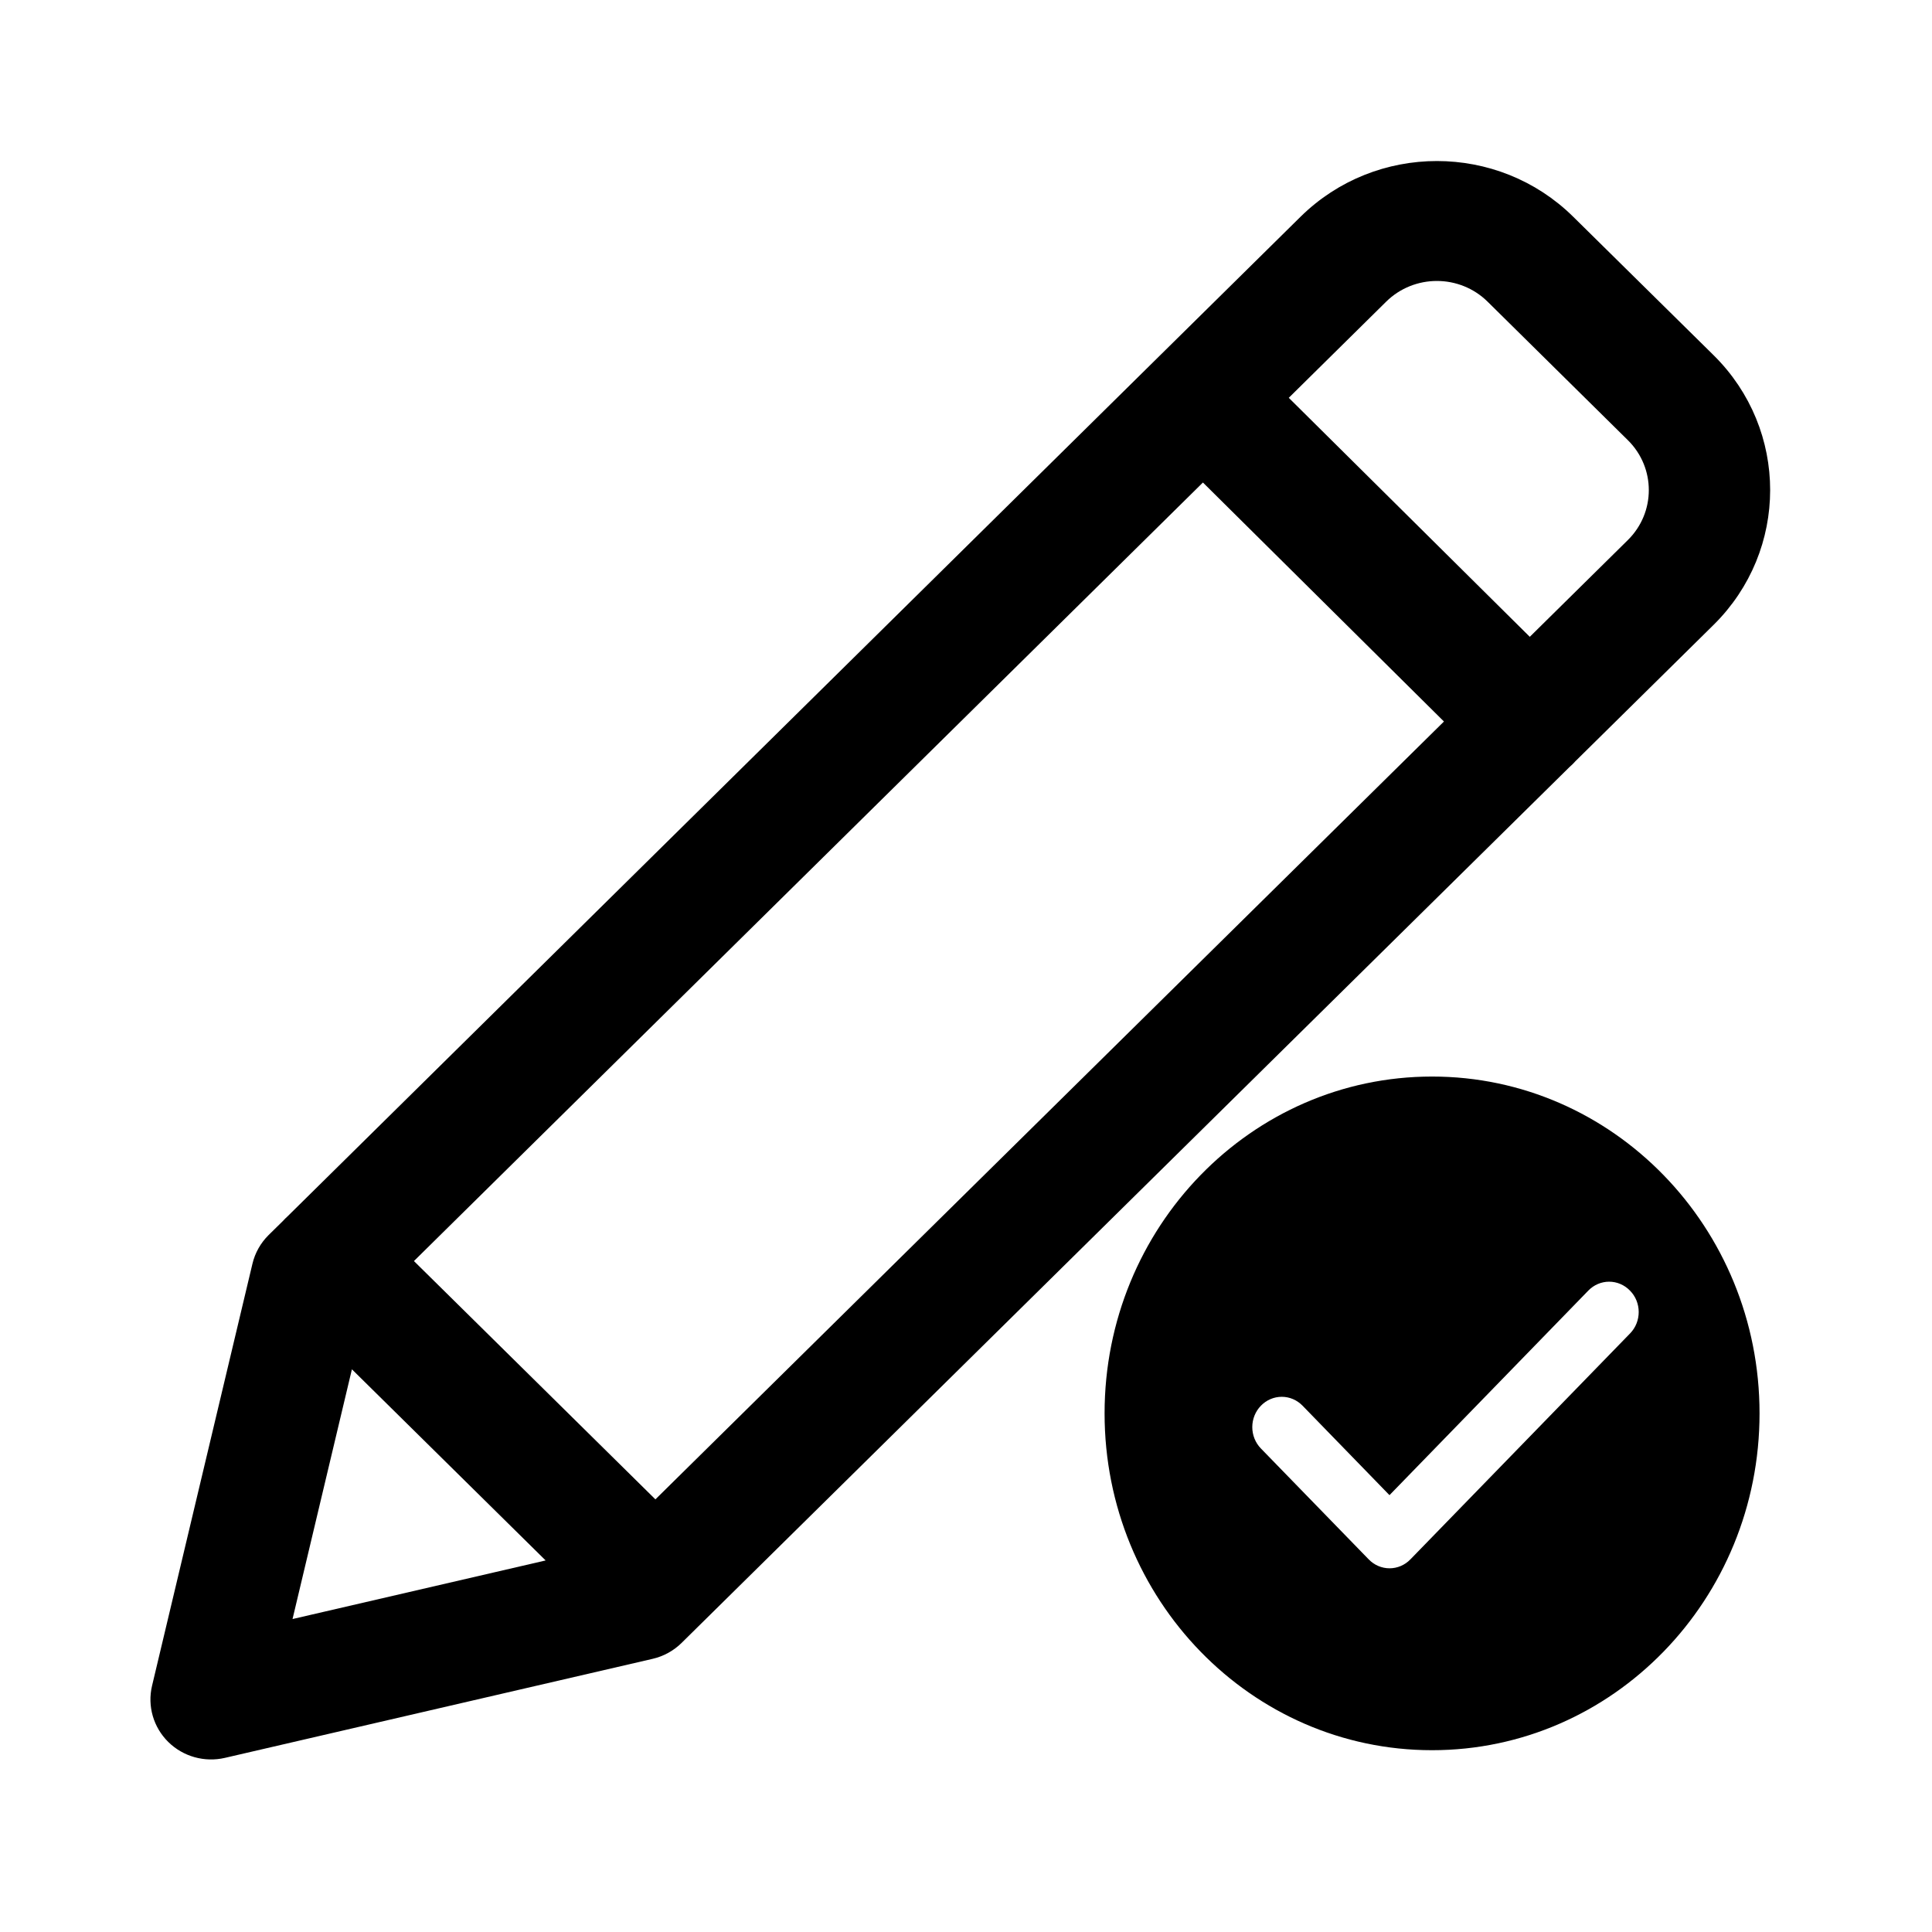
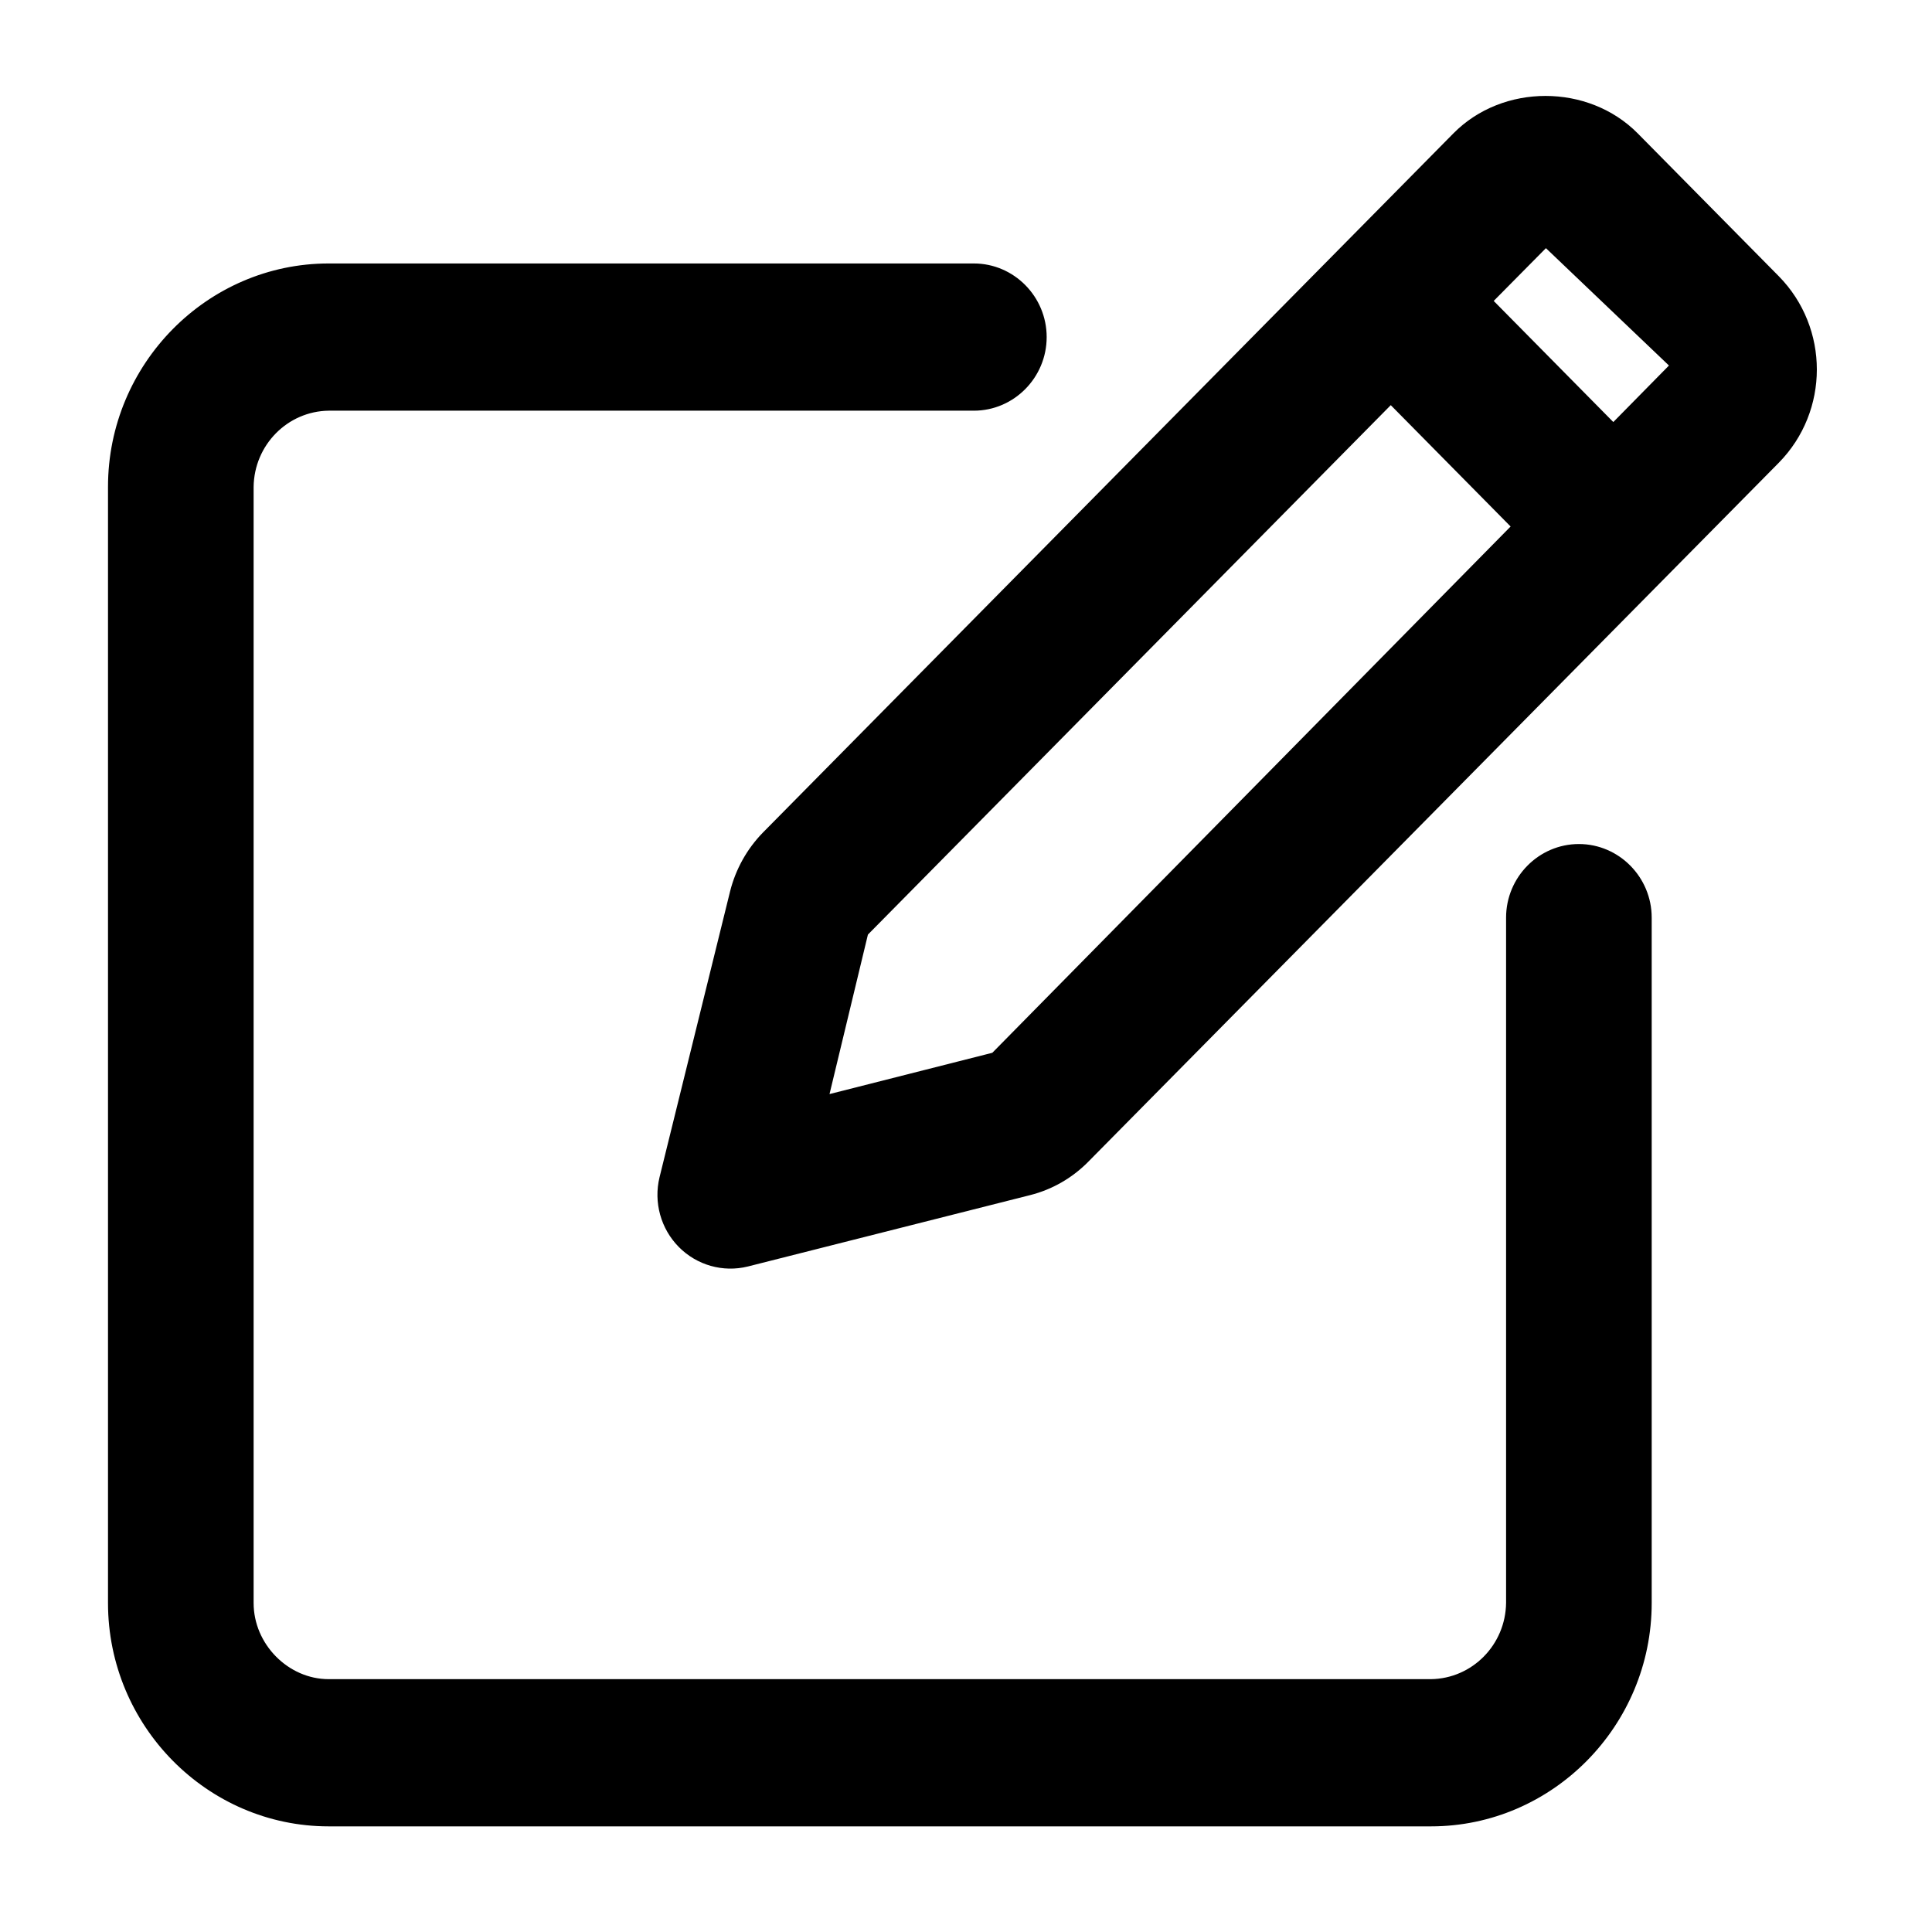
- <svg xmlns="http://www.w3.org/2000/svg" id="svg24" version="1.1" viewBox="0 0 1024 1024" height="200.00px" width="200px" class="icon">
-   <defs id="defs28" />
-   <path stroke="currentColor" stroke-width="10" d="M 155.861,648.313 617.991,192.28 a 27.685,27.317 0 0 1 0.869,-0.857 l 73.936,-72.952 c 38,-37.494 99.613,-37.494 137.559,0 l 74.425,73.408 a 97.361,96.065 0 0 1 -0.027,135.728 l -73.285,72.31 a 27.523,27.156 0 0 1 -3.04,2.999 l -461.044,454.801 a 27.604,27.237 0 0 1 -1.629,1.607 l -8.007,7.9 a 27.143,26.781 0 0 1 -12.974,7.124 L 118.079,926.839 A 27.143,26.781 0 0 1 85.453,894.648 L 138.653,671.024 a 27.143,26.781 0 0 1 7.22,-12.855 l 7.681,-7.552 a 27.577,27.21 0 0 1 2.307,-2.303 z M 212.291,668.399 347.379,801.717 772.433,382.428 637.588,248.709 212.264,668.399 Z m -28.581,47.564 -35.394,148.851 150.859,-34.923 z m 492.258,-505.123 134.844,133.719 55.534,-54.795 a 43.075,42.502 0 0 0 0,-59.99 l -74.371,-73.434 a 42.994,42.422 0 0 0 -60.799,0 z" />
-   <path style="stroke-width:0.399" d="M 758.998,570.594 A 173.545,178.497 0 0 0 585.452,749.091 173.545,178.497 0 0 0 758.998,927.641 173.545,178.497 0 0 0 932.594,749.117 173.545,178.497 0 0 0 758.998,570.594 Z M 864.007,706.708 747.537,826.501 a 15.566,16.01 0 0 1 -22.09,0 l -57.126,-58.757 a 15.566,16.01 0 0 1 0,-22.694 15.566,16.01 0 0 1 22.065,0 l 46.069,47.409 105.387,-108.42 a 15.566,16.01 0 0 1 22.065,0 c 6.171,6.218 6.171,16.399 0.102,22.668 z" id="path74" />
+ <svg xmlns="http://www.w3.org/2000/svg" class="icon" width="200px" height="200.00px" viewBox="0 0 1024 1024" version="1.1">
+   <path stroke="currentColor" stroke-width="10" d="m 939.24,149.916 a 64.27,65.079 0 0 1 0,91.837 L 573.325,612.161 a 61.023,61.791 0 0 1 -28.608,16.44 l -149.535,37.812 a 33.703,34.127 0 0 1 -40.757,-41.27 l 37.398,-151.531 c 2.743,-10.884 8.286,-20.805 16.068,-28.798 L 773.862,74.236 c 24.185,-24.547 66.454,-24.49 90.639,0 z m -84.145,80.896 36.614,-37.188 -72.444,-69.104 -34.598,34.977 z M 528.538,562.501 807.676,279.054 737.136,207.626 455.478,492.83 432.86,586.764 Z M 836.844,452.354 c 18.475,0 33.591,15.306 33.591,34.014 V 849.633 c 0,62.358 -50.386,113.379 -111.969,113.379 H 174.212 c -61.583,0 -111.969,-51.02 -111.969,-113.379 V 258.023 c 0,-62.358 50.386,-113.379 111.969,-113.379 H 516.165 c 18.475,0 33.591,15.306 33.591,34.014 0,18.707 -15.116,34.014 -33.591,34.014 H 174.212 a 45.347,45.918 0 0 0 -44.788,45.352 V 849.633 c 0,24.547 20.546,45.352 44.788,45.352 H 758.466 A 45.347,45.918 0 0 0 803.254,849.633 V 486.367 c 0,-18.707 15.116,-34.014 33.591,-34.014 z" />
</svg>
